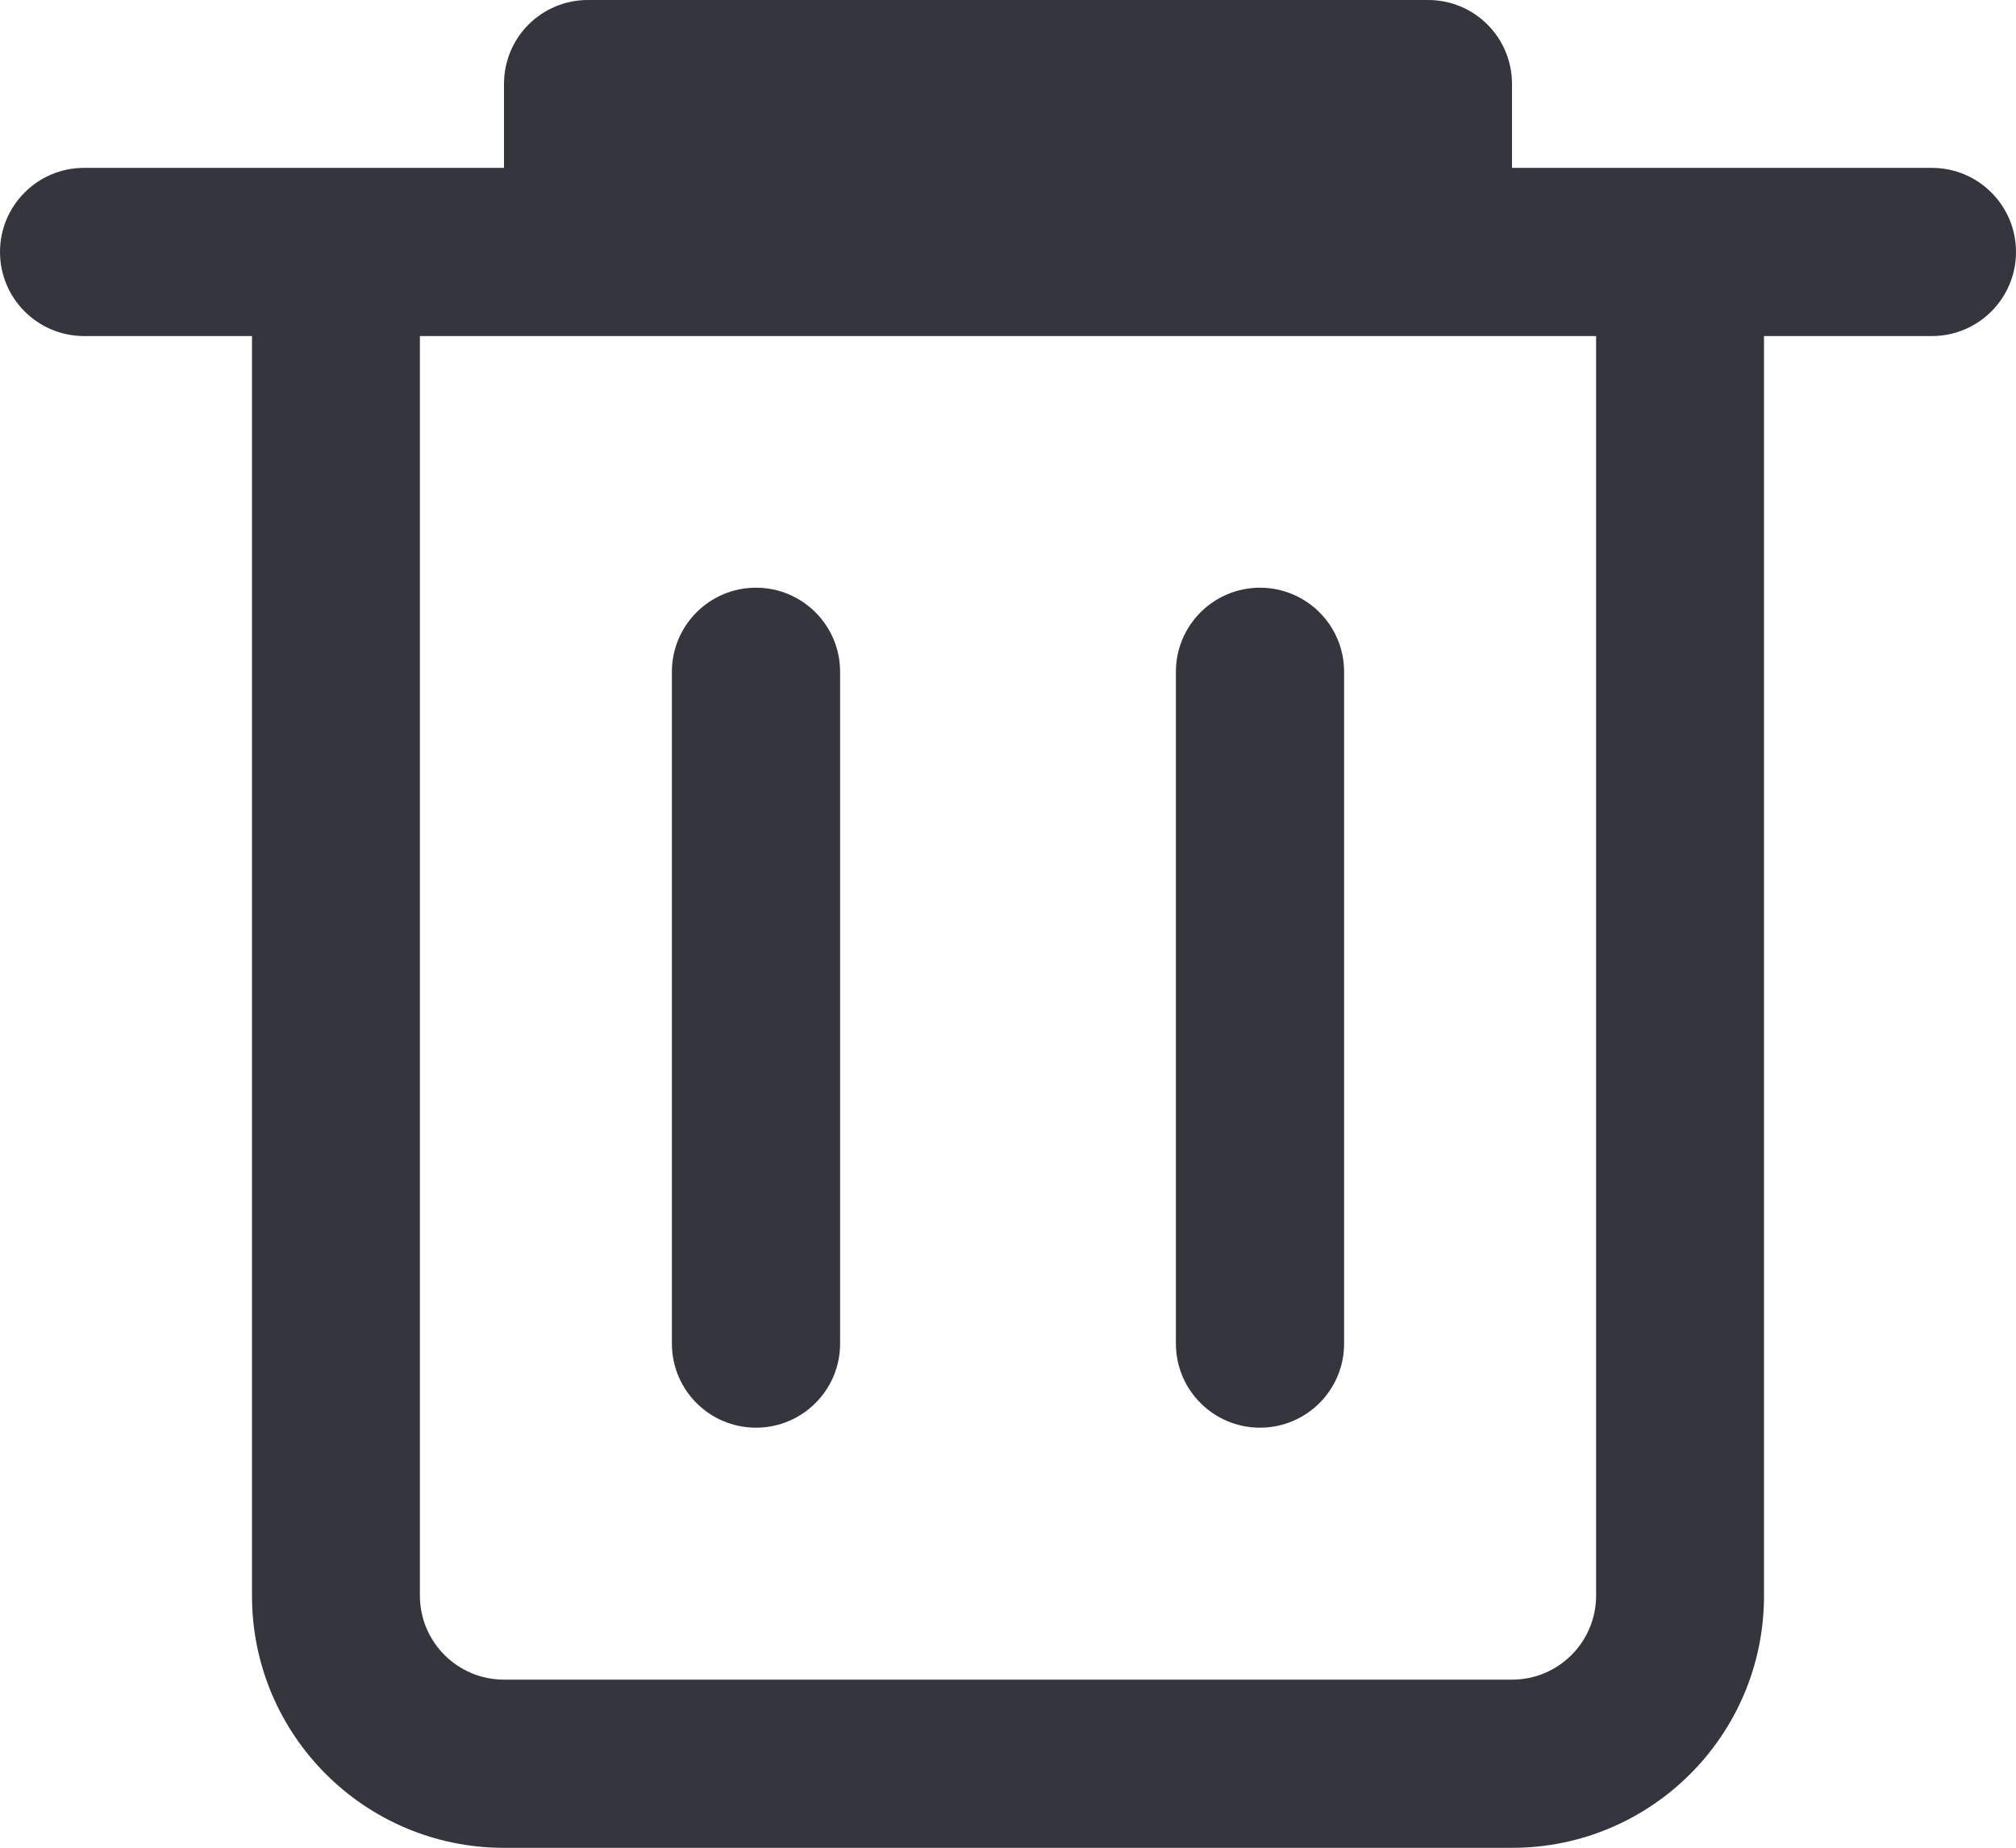
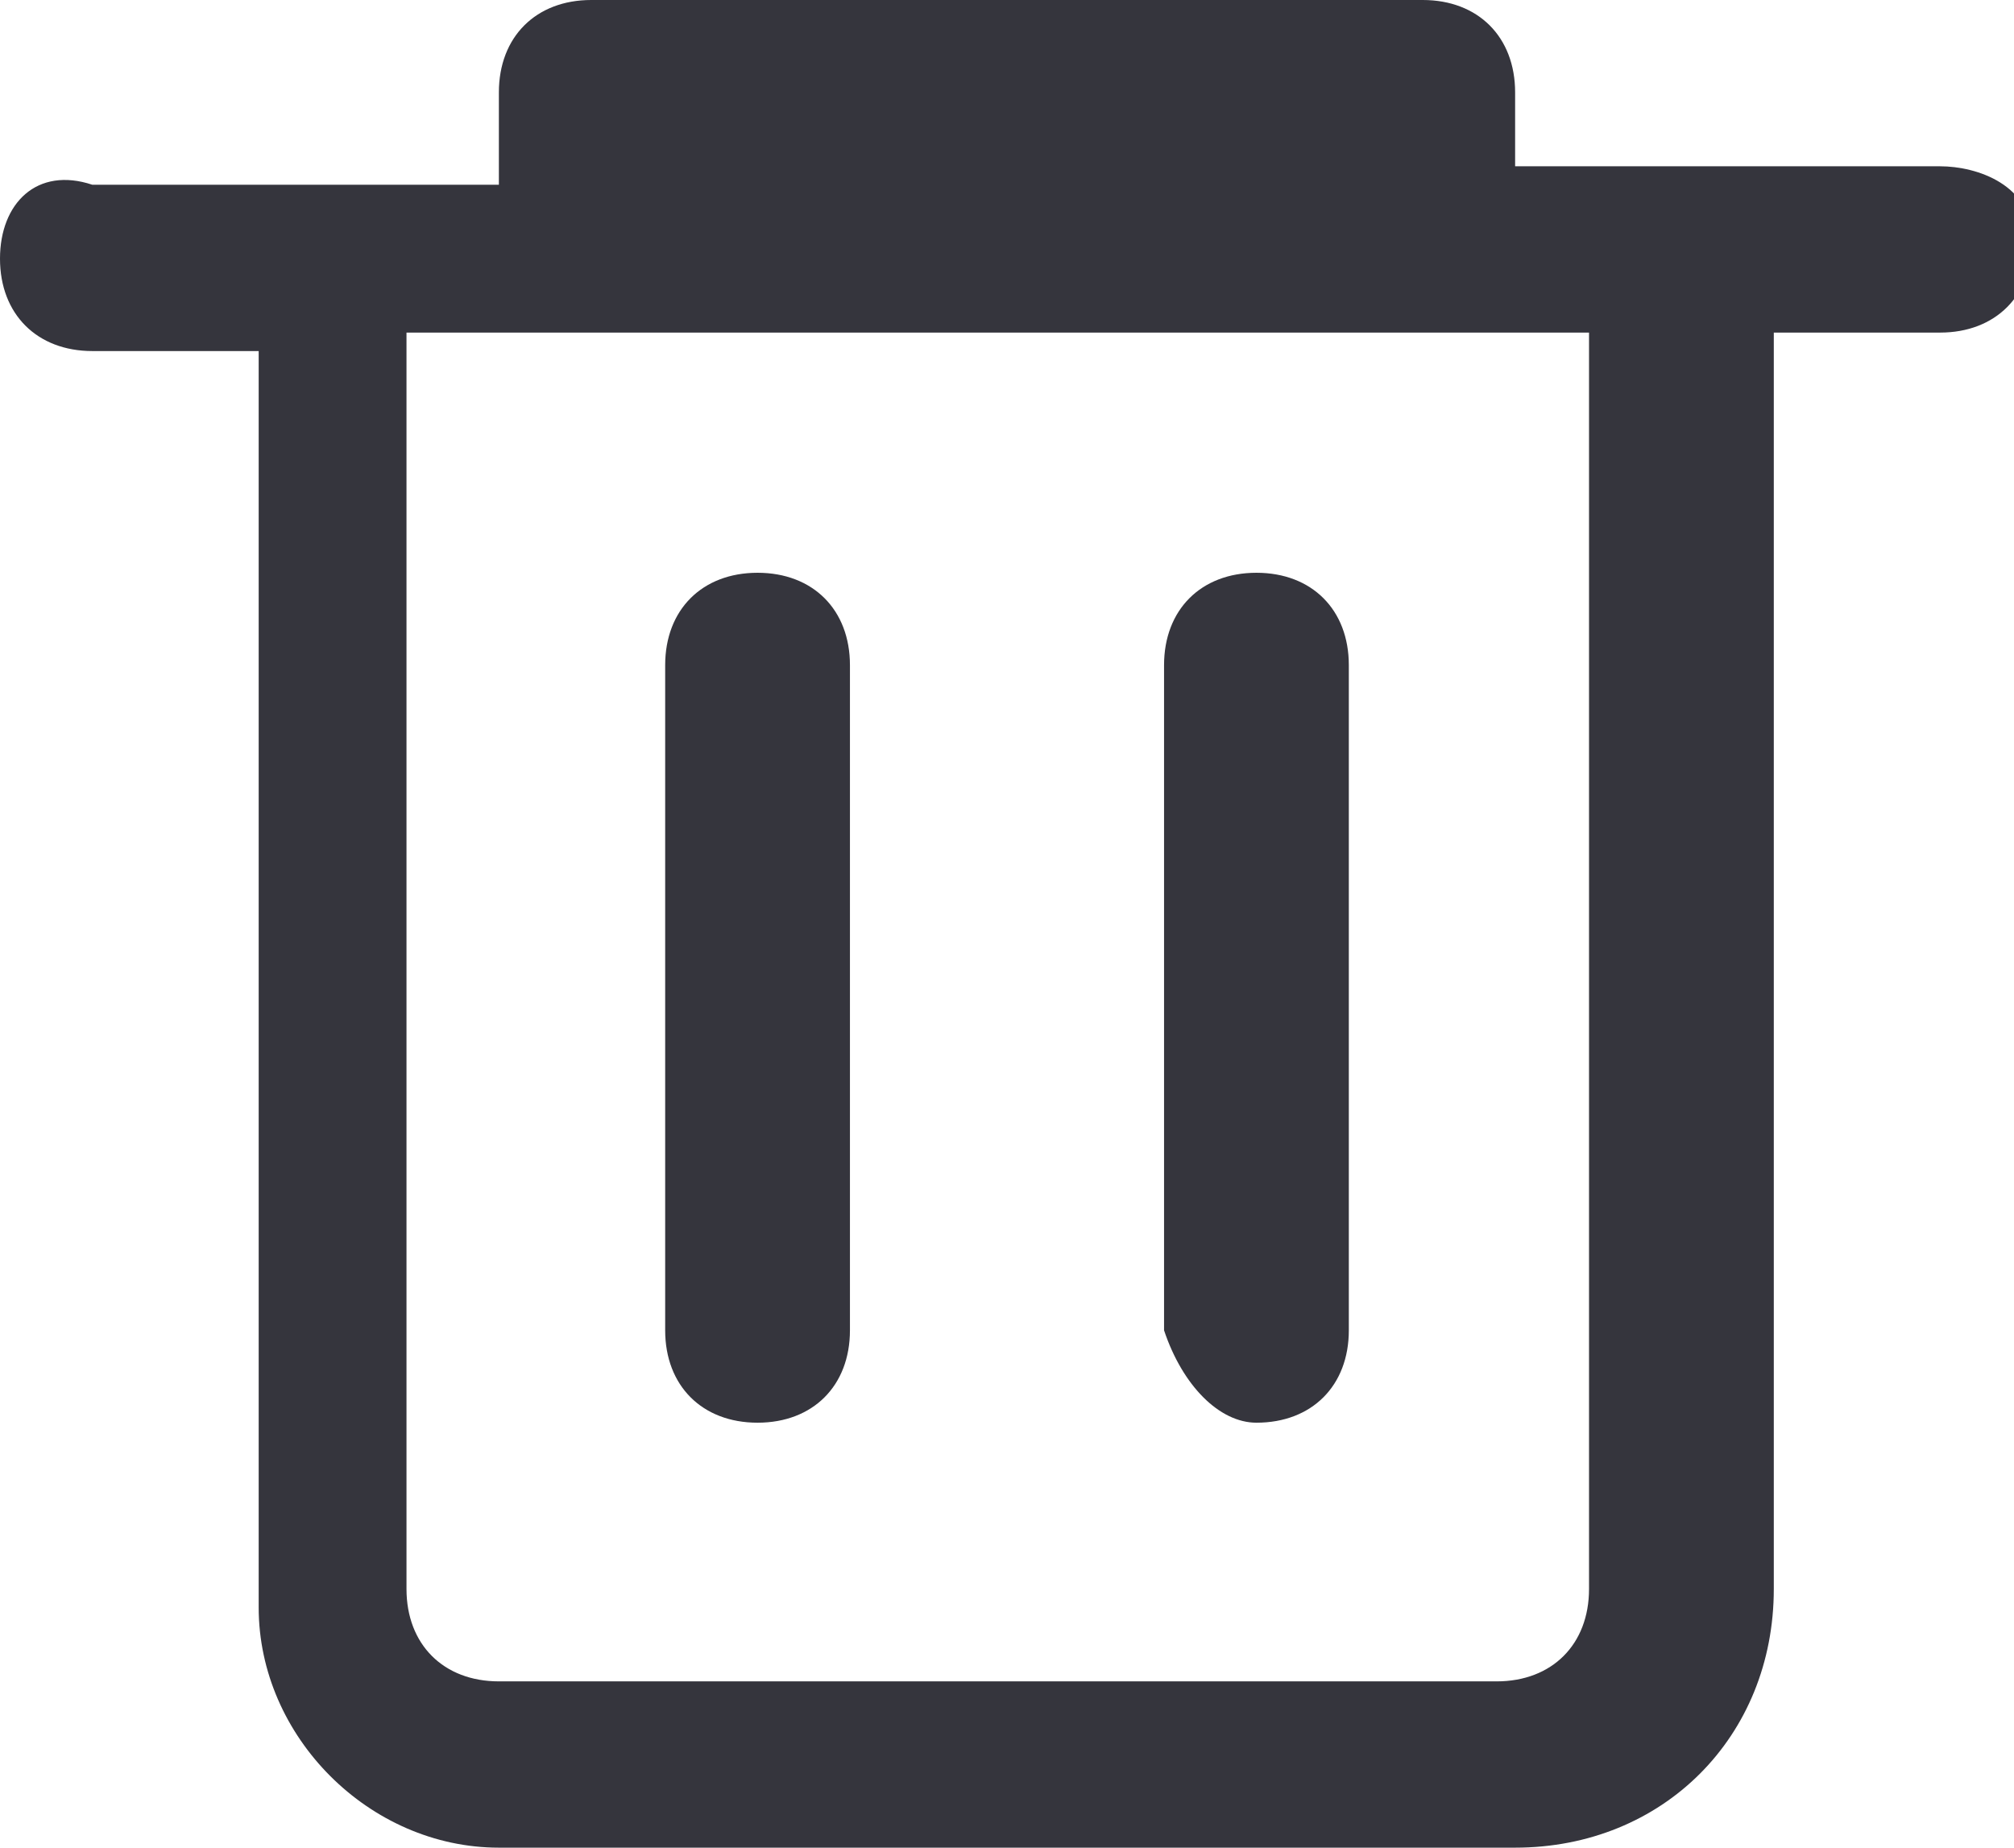
- <svg xmlns="http://www.w3.org/2000/svg" viewBox="0 0 64 58.67">
-   <defs>
-     <style>.cls-1{fill:#35353d;}</style>
-   </defs>
-   <g id="Layer_2" data-name="Layer 2">
-     <g id="Layer_1-2" data-name="Layer 1">
-       <path class="cls-1" d="M61.33,5.33H48V2.67A2.66,2.66,0,0,0,45.33,0H18.67A2.66,2.66,0,0,0,16,2.67V5.33H2.67a2.67,2.67,0,0,0,0,5.34H8v40a8,8,0,0,0,8,8H48a8,8,0,0,0,8-8v-40h5.33a2.67,2.67,0,1,0,0-5.34ZM50.67,50.67A2.67,2.67,0,0,1,48,53.33H16a2.67,2.67,0,0,1-2.67-2.66v-40H50.67Z" />
-       <path class="cls-1" d="M24,45.33a2.67,2.67,0,0,0,2.67-2.66V21.33a2.67,2.67,0,0,0-5.34,0V42.67A2.67,2.67,0,0,0,24,45.33Z" />
-       <path class="cls-1" d="M40,45.33a2.67,2.67,0,0,0,2.67-2.66V21.33a2.67,2.67,0,0,0-5.34,0V42.67A2.67,2.67,0,0,0,40,45.33Z" />
+ <svg xmlns="http://www.w3.org/2000/svg" version="1.1" id="Capa_1" x="0px" y="0px" viewBox="0 0 10.9 10" style="enable-background:new 0 0 10.9 10;" xml:space="preserve">
+   <style type="text/css">
+ 	.st0{fill:#35353D;}
+ </style>
+   <g id="Layer_2">
+     <g id="Layer_1-2">
+       <path class="st0" d="M10.5,0.9H8.2V0.5C8.2,0.2,8,0,7.7,0c0,0,0,0,0,0H3.2C2.9,0,2.7,0.2,2.7,0.5c0,0,0,0,0,0v0.5H0.5    C0.2,0.9,0,1.1,0,1.4c0,0.3,0.2,0.5,0.5,0.5h0.9v6.8C1.4,9.4,2,10,2.7,10h5.5c0.8,0,1.4-0.6,1.4-1.4V1.8h0.9    c0.3,0,0.5-0.2,0.5-0.5S10.7,0.9,10.5,0.9C10.5,0.9,10.5,0.9,10.5,0.9z M8.6,8.6c0,0.3-0.2,0.5-0.5,0.5H2.7    c-0.3,0-0.5-0.2-0.5-0.5V1.8h6.4V8.6z" />
+       <path class="st0" d="M4.1,7.7c0.3,0,0.5-0.2,0.5-0.5V3.6c0-0.3-0.2-0.5-0.5-0.5c-0.3,0-0.5,0.2-0.5,0.5v3.6    C3.6,7.5,3.8,7.7,4.1,7.7z" />
+       <path class="st0" d="M6.8,7.7c0.3,0,0.5-0.2,0.5-0.5V3.6c0-0.3-0.2-0.5-0.5-0.5c-0.3,0-0.5,0.2-0.5,0.5v3.6    C6.4,7.5,6.6,7.7,6.8,7.7z" />
    </g>
  </g>
</svg>
